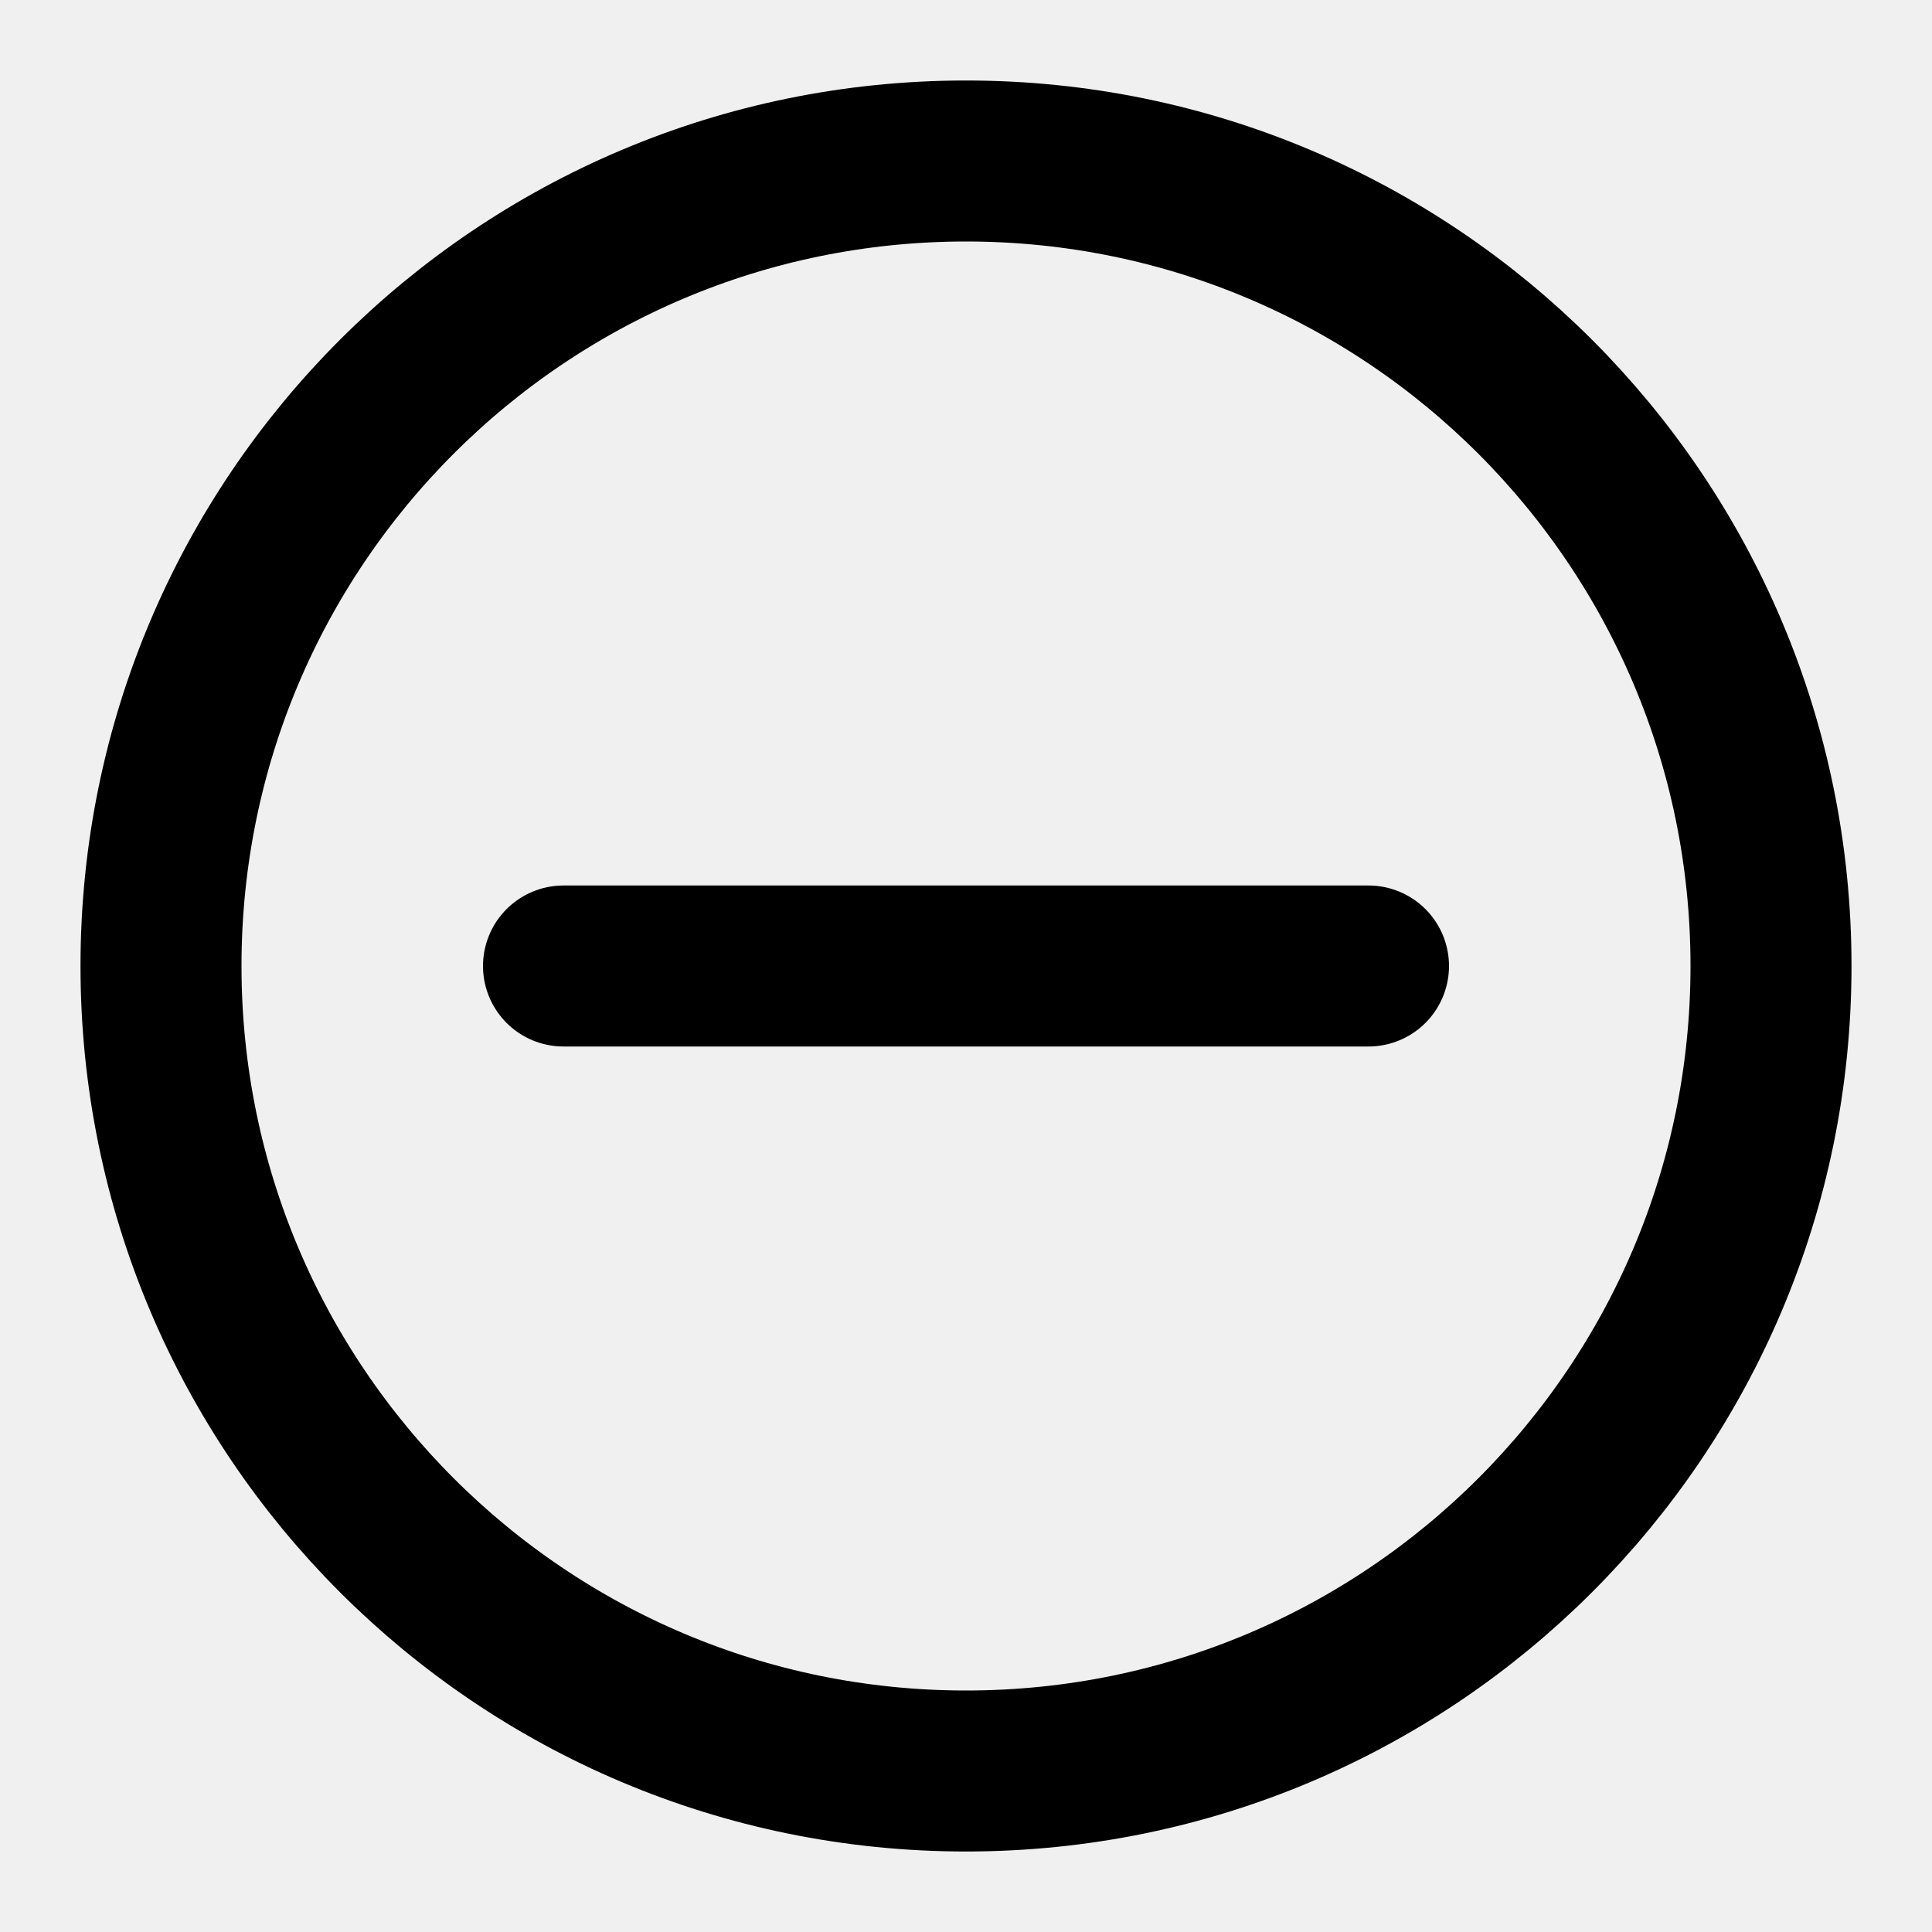
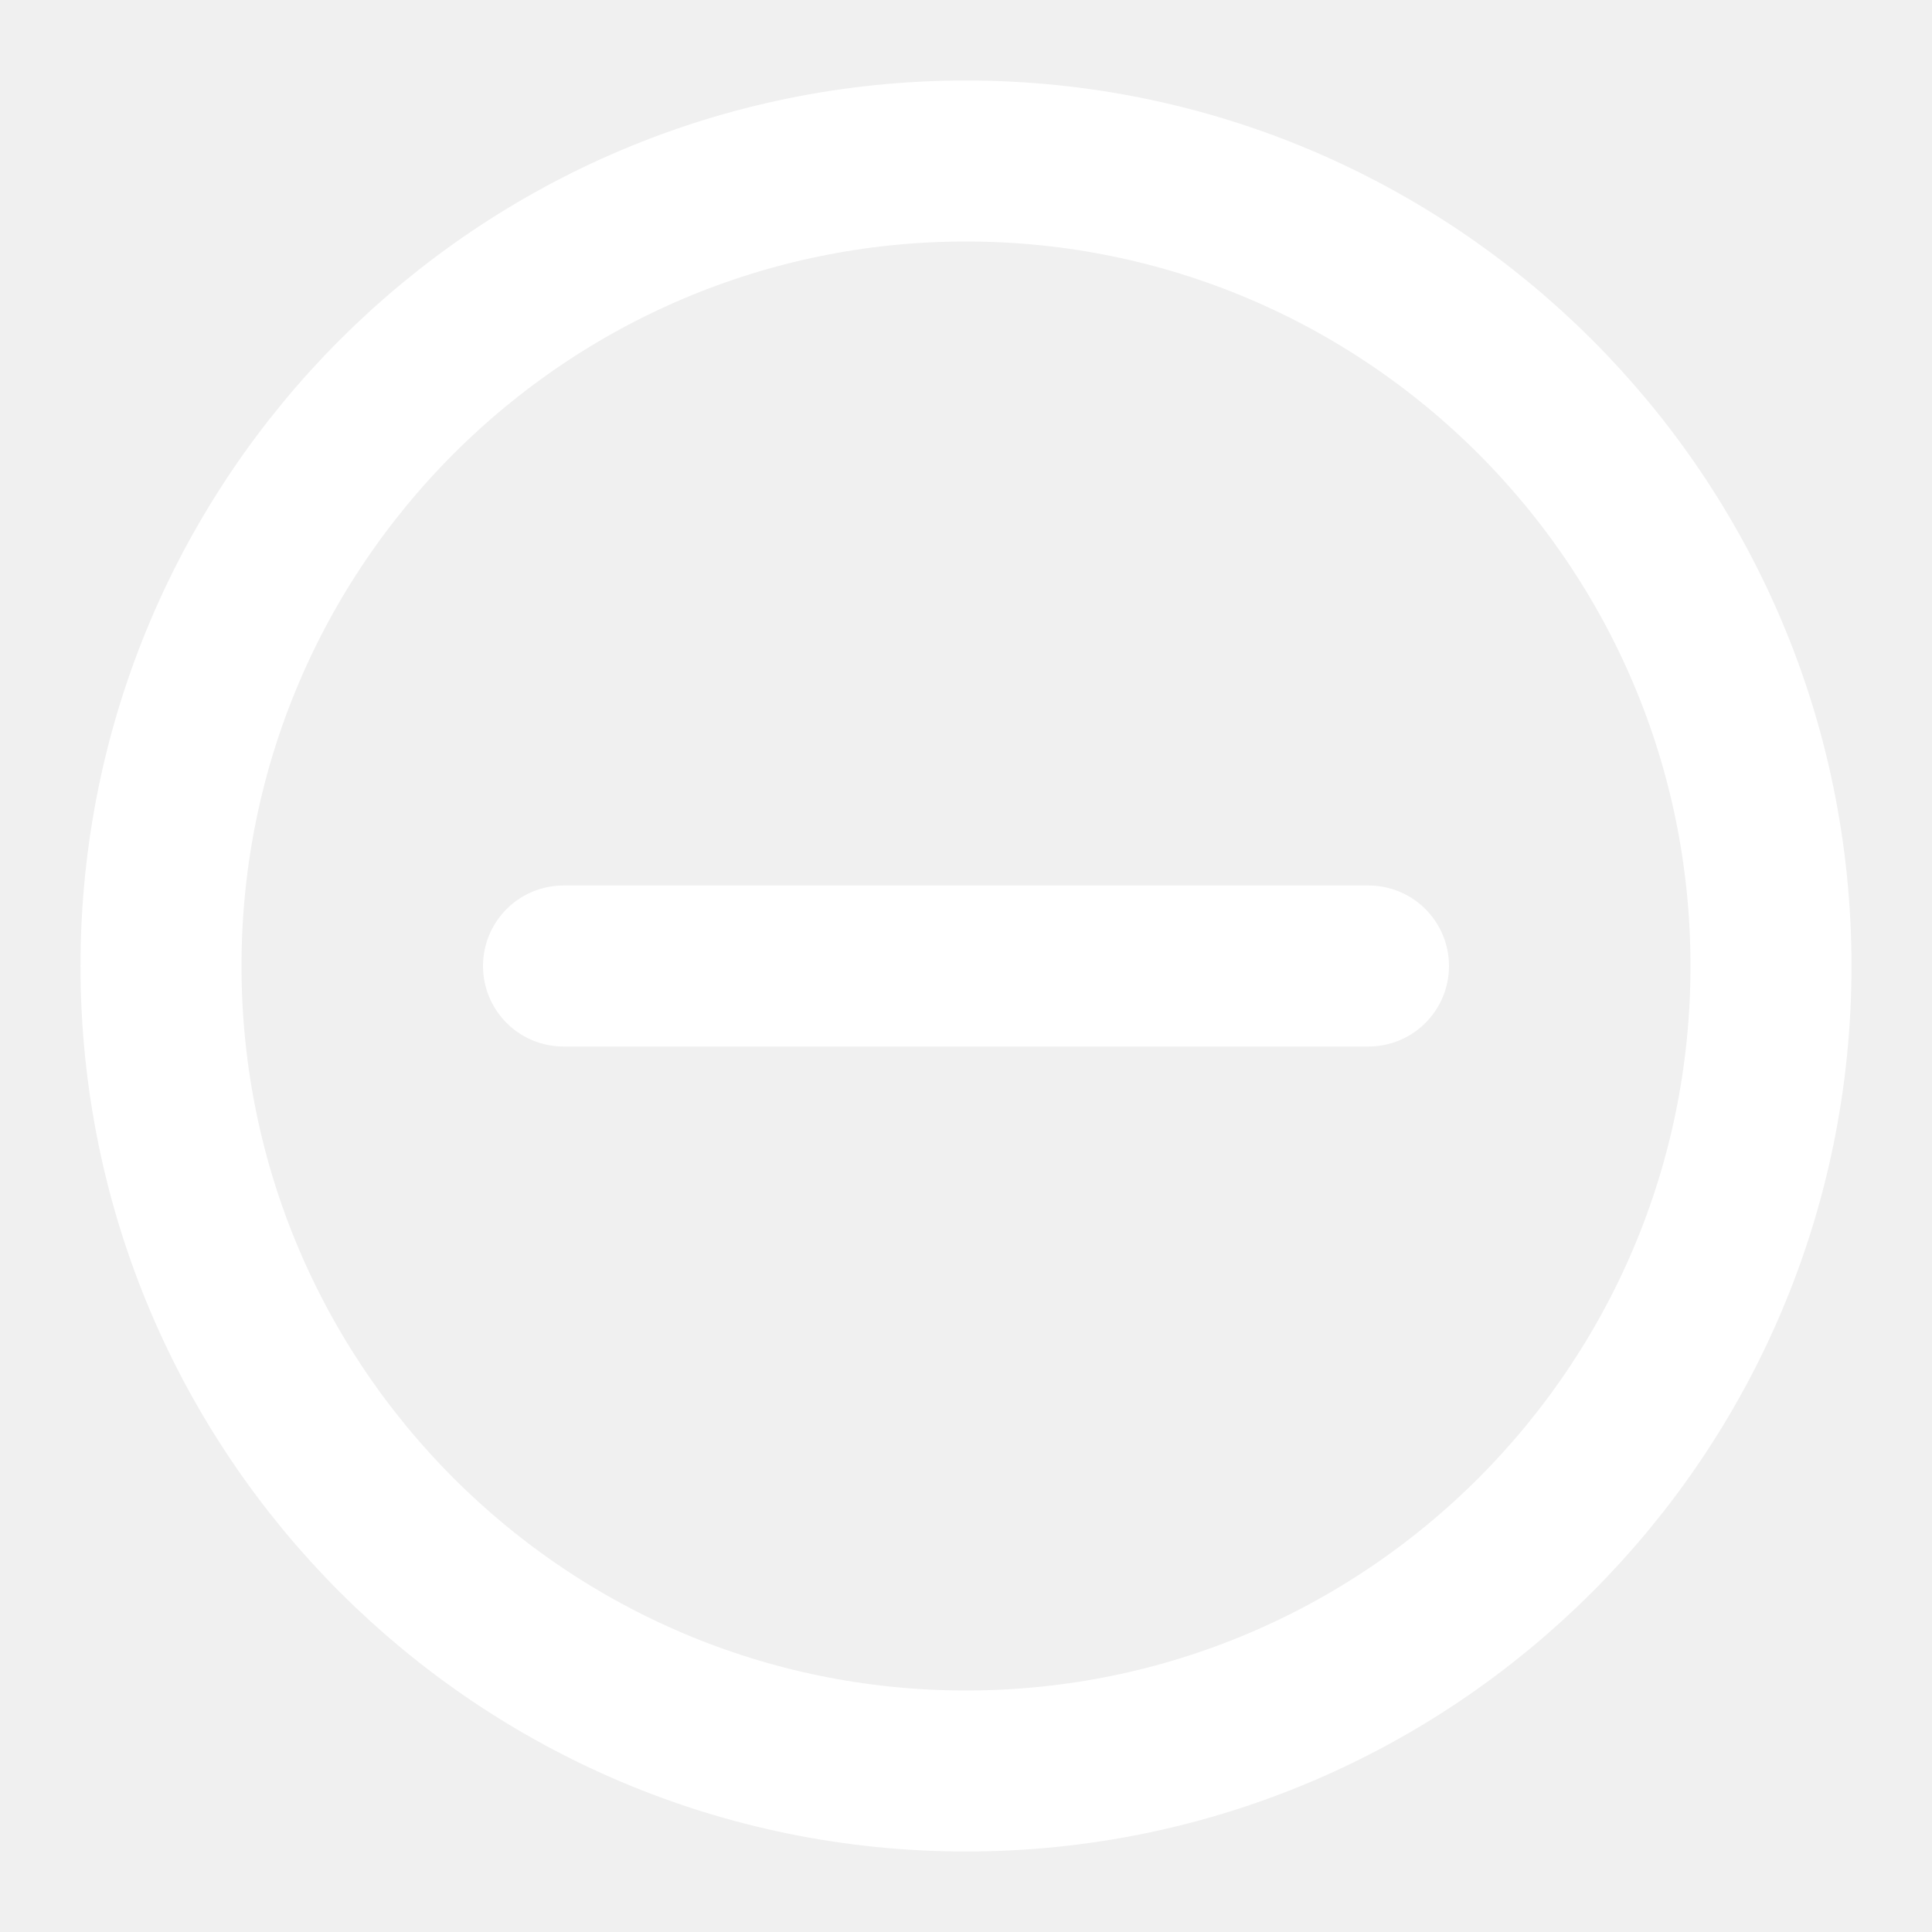
- <svg xmlns="http://www.w3.org/2000/svg" role="img" width="24px" height="24px" viewBox="0 0 24 24" aria-labelledby="removeIconTitle" stroke="#000000" stroke-width="2" stroke-linecap="round" stroke-linejoin="round" fill="none" color="#000000">
+ <svg xmlns="http://www.w3.org/2000/svg" role="img" width="24px" height="24px" viewBox="0 0 24 24" aria-labelledby="removeIconTitle" stroke="#ffffff" stroke-width="2" stroke-linecap="round" stroke-linejoin="round" fill="none" color="#ffffff">
  <path d="M17,12 L7,12" />
  <circle cx="12" cy="12" r="10" />
</svg>
